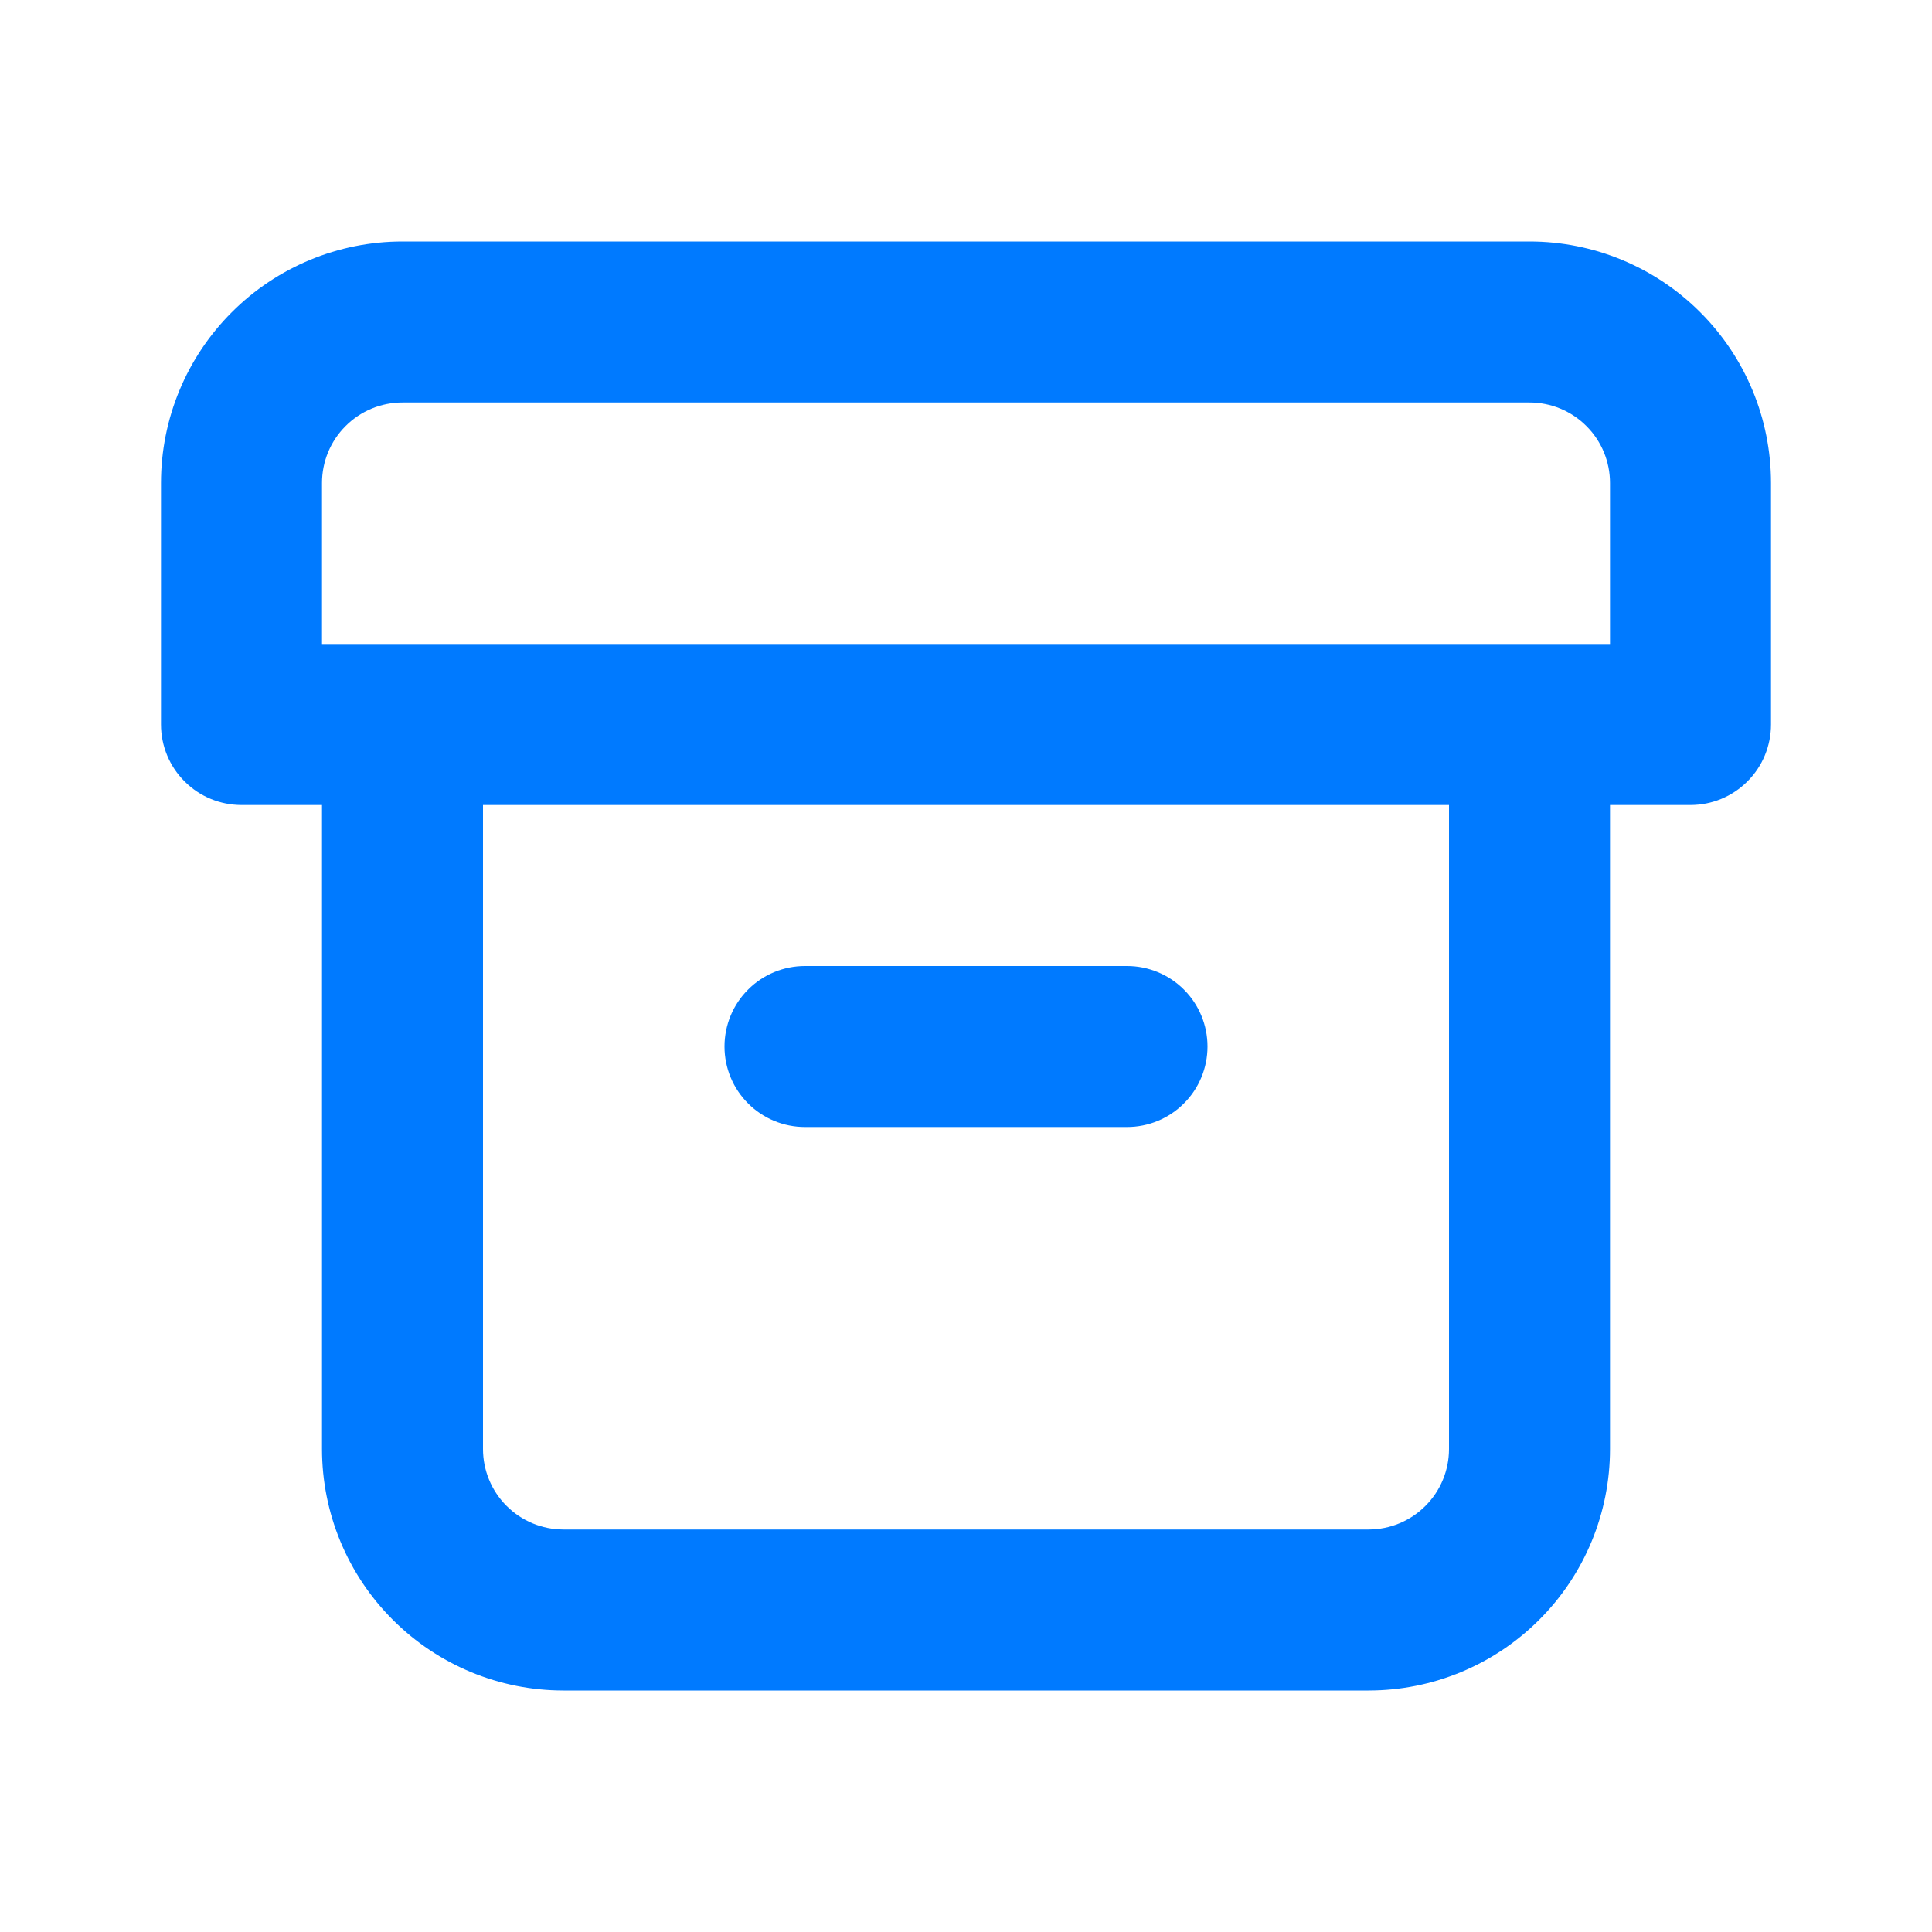
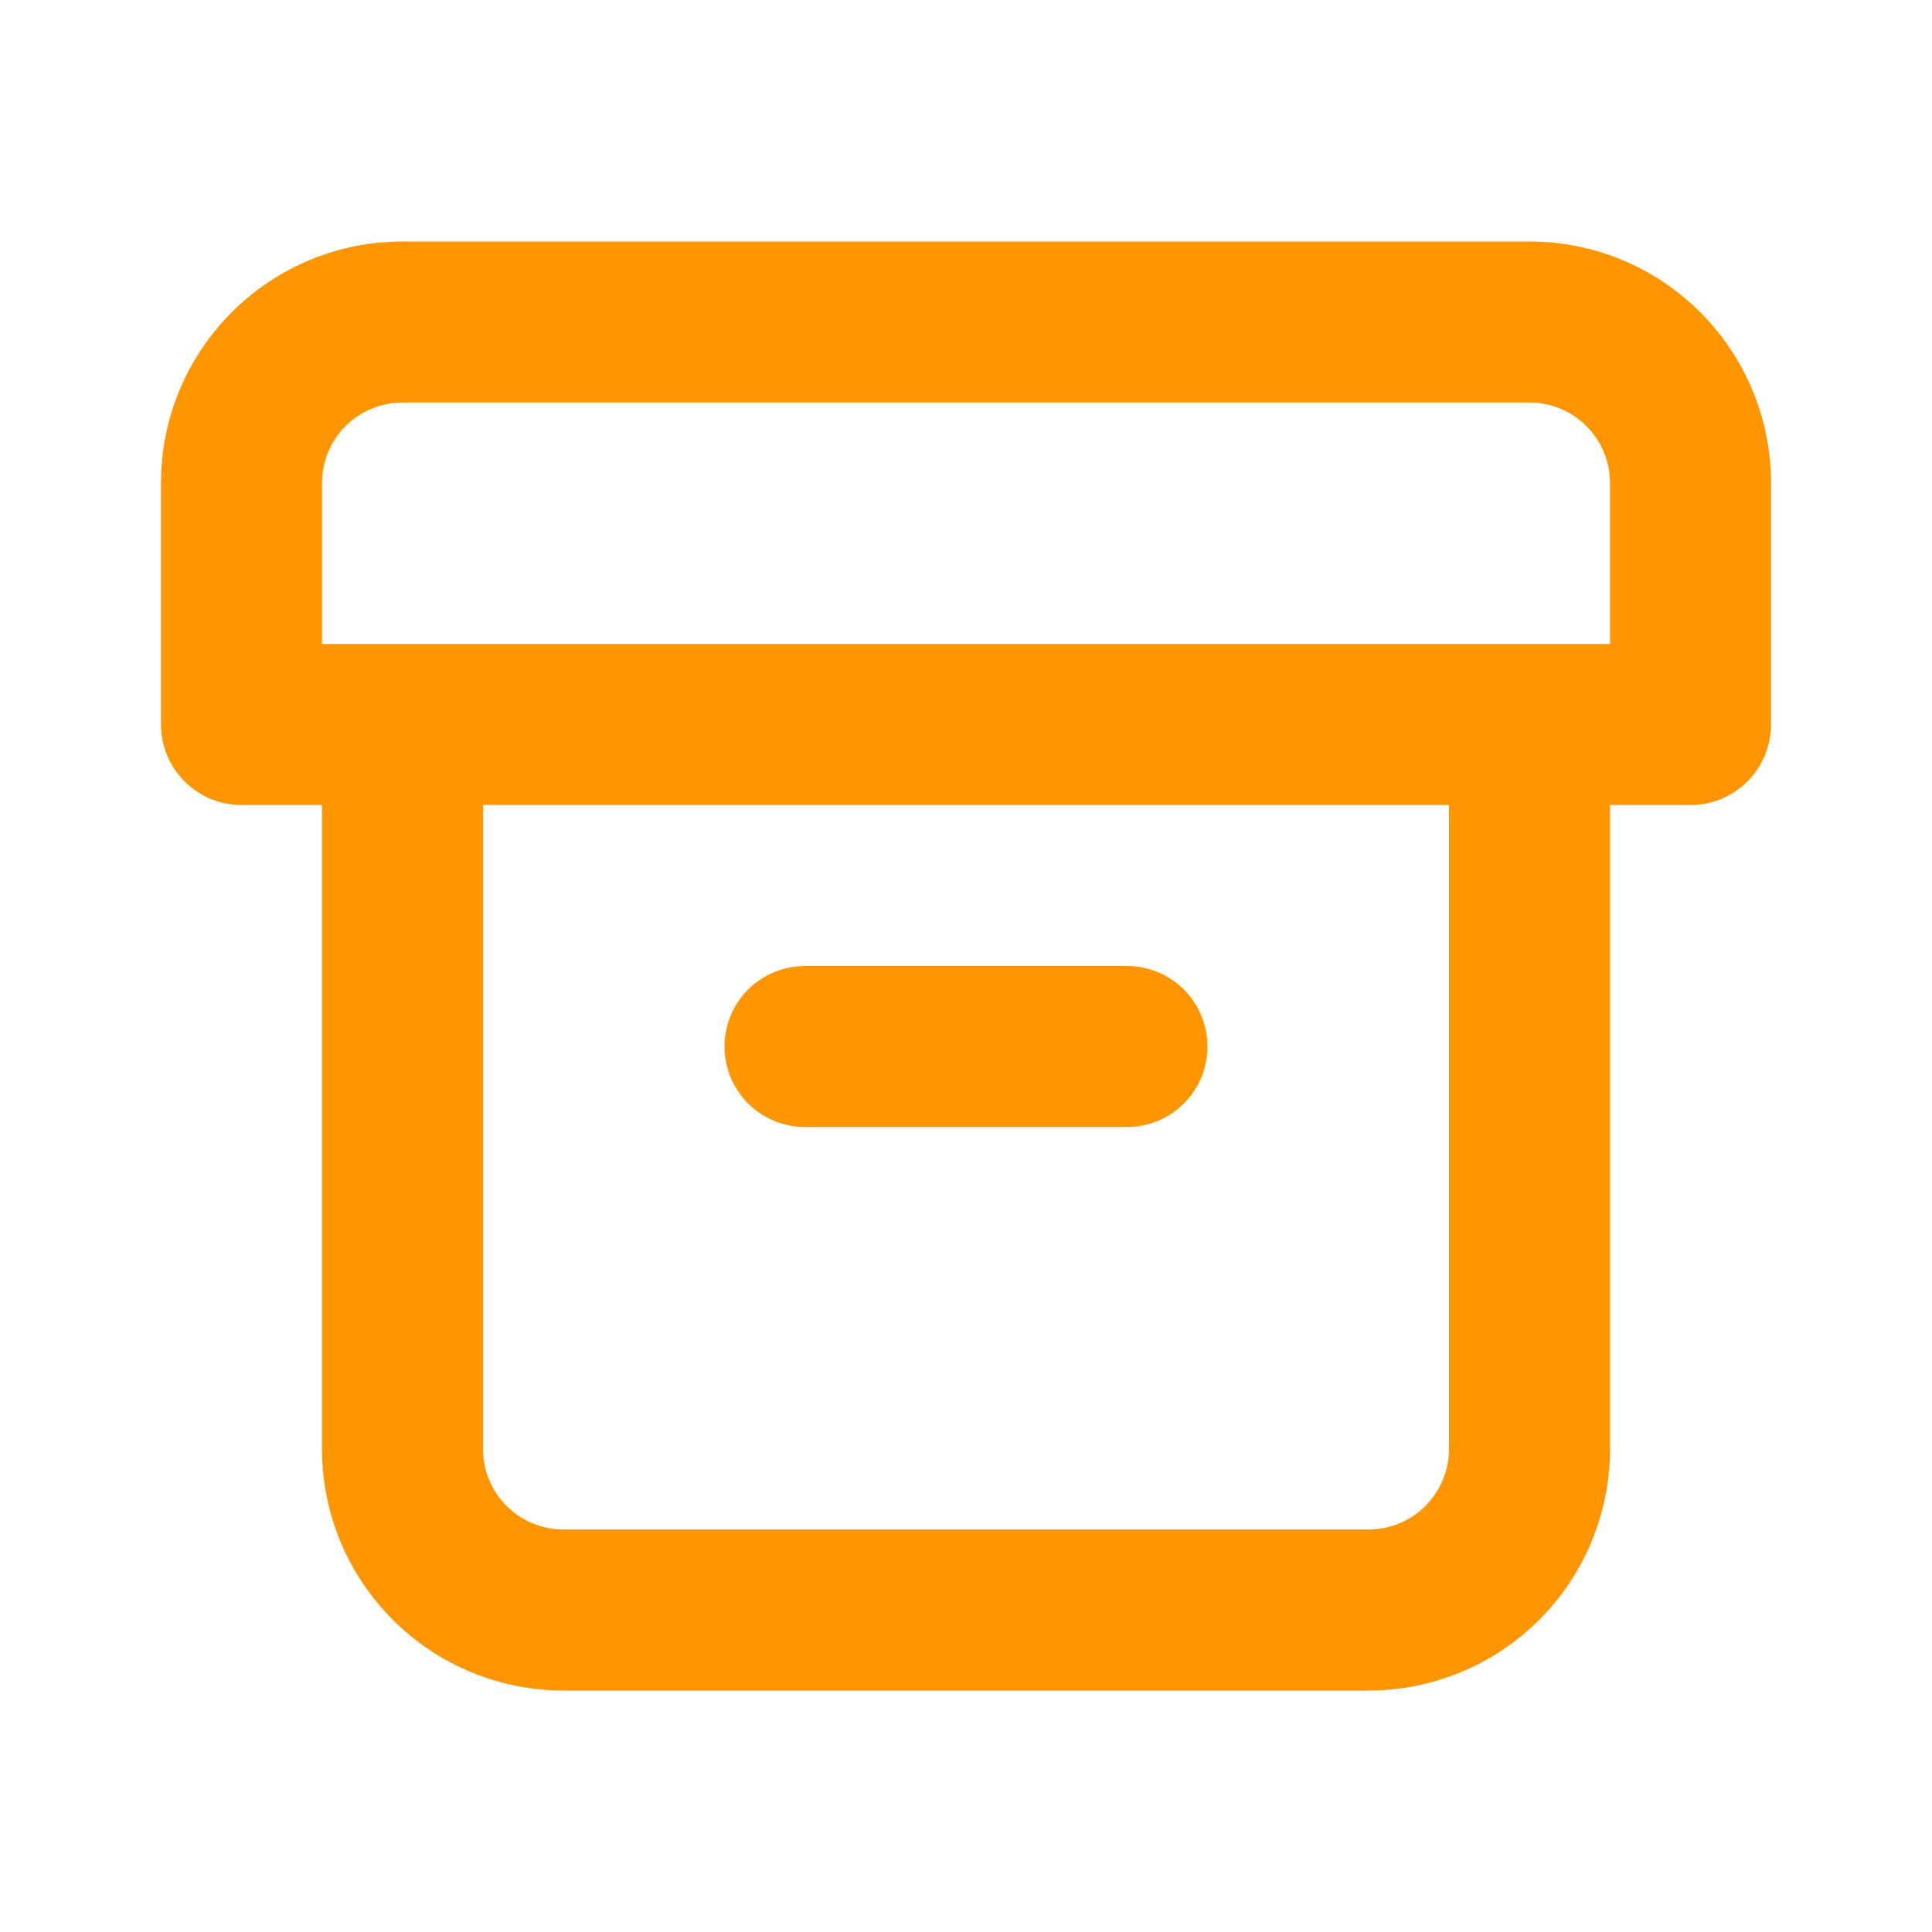
<svg xmlns="http://www.w3.org/2000/svg" width="24" height="24" viewBox="0 0 24 24" fill="none">
-   <path fill-rule="evenodd" clip-rule="evenodd" d="M10 14H14C14.265 14 14.52 13.895 14.707 13.707C14.895 13.52 15 13.265 15 13C15 12.735 14.895 12.48 14.707 12.293C14.52 12.105 14.265 12 14 12H10C9.735 12 9.48 12.105 9.293 12.293C9.105 12.48 9 12.735 9 13C9 13.265 9.105 13.52 9.293 13.707C9.48 13.895 9.735 14 10 14V14ZM19 3H5C4.204 3 3.441 3.316 2.879 3.879C2.316 4.441 2 5.204 2 6V9C2 9.265 2.105 9.52 2.293 9.707C2.48 9.895 2.735 10 3 10H4V18C4 18.796 4.316 19.559 4.879 20.121C5.441 20.684 6.204 21 7 21H17C17.796 21 18.559 20.684 19.121 20.121C19.684 19.559 20 18.796 20 18V10H21C21.265 10 21.52 9.895 21.707 9.707C21.895 9.52 22 9.265 22 9V6C22 5.204 21.684 4.441 21.121 3.879C20.559 3.316 19.796 3 19 3ZM18 18C18 18.265 17.895 18.52 17.707 18.707C17.52 18.895 17.265 19 17 19H7C6.735 19 6.48 18.895 6.293 18.707C6.105 18.52 6 18.265 6 18V10H18V18ZM20 8H4V6C4 5.735 4.105 5.48 4.293 5.293C4.48 5.105 4.735 5 5 5H19C19.265 5 19.52 5.105 19.707 5.293C19.895 5.48 20 5.735 20 6V8Z" fill="#007AFF" />
+   <path fill-rule="evenodd" clip-rule="evenodd" d="M10 14H14C14.265 14 14.52 13.895 14.707 13.707C14.895 13.52 15 13.265 15 13C15 12.735 14.895 12.48 14.707 12.293C14.52 12.105 14.265 12 14 12H10C9.735 12 9.48 12.105 9.293 12.293C9.105 12.48 9 12.735 9 13C9 13.265 9.105 13.52 9.293 13.707C9.48 13.895 9.735 14 10 14V14ZM19 3H5C4.204 3 3.441 3.316 2.879 3.879C2.316 4.441 2 5.204 2 6V9C2 9.265 2.105 9.52 2.293 9.707C2.48 9.895 2.735 10 3 10H4V18C4 18.796 4.316 19.559 4.879 20.121C5.441 20.684 6.204 21 7 21H17C17.796 21 18.559 20.684 19.121 20.121C19.684 19.559 20 18.796 20 18V10H21C21.265 10 21.52 9.895 21.707 9.707C21.895 9.52 22 9.265 22 9V6C22 5.204 21.684 4.441 21.121 3.879C20.559 3.316 19.796 3 19 3ZM18 18C18 18.265 17.895 18.52 17.707 18.707C17.52 18.895 17.265 19 17 19H7C6.735 19 6.48 18.895 6.293 18.707C6.105 18.52 6 18.265 6 18V10H18V18ZM20 8H4V6C4 5.735 4.105 5.48 4.293 5.293C4.48 5.105 4.735 5 5 5H19C19.265 5 19.52 5.105 19.707 5.293C19.895 5.48 20 5.735 20 6V8Z" fill="#FF9500" />
</svg>
